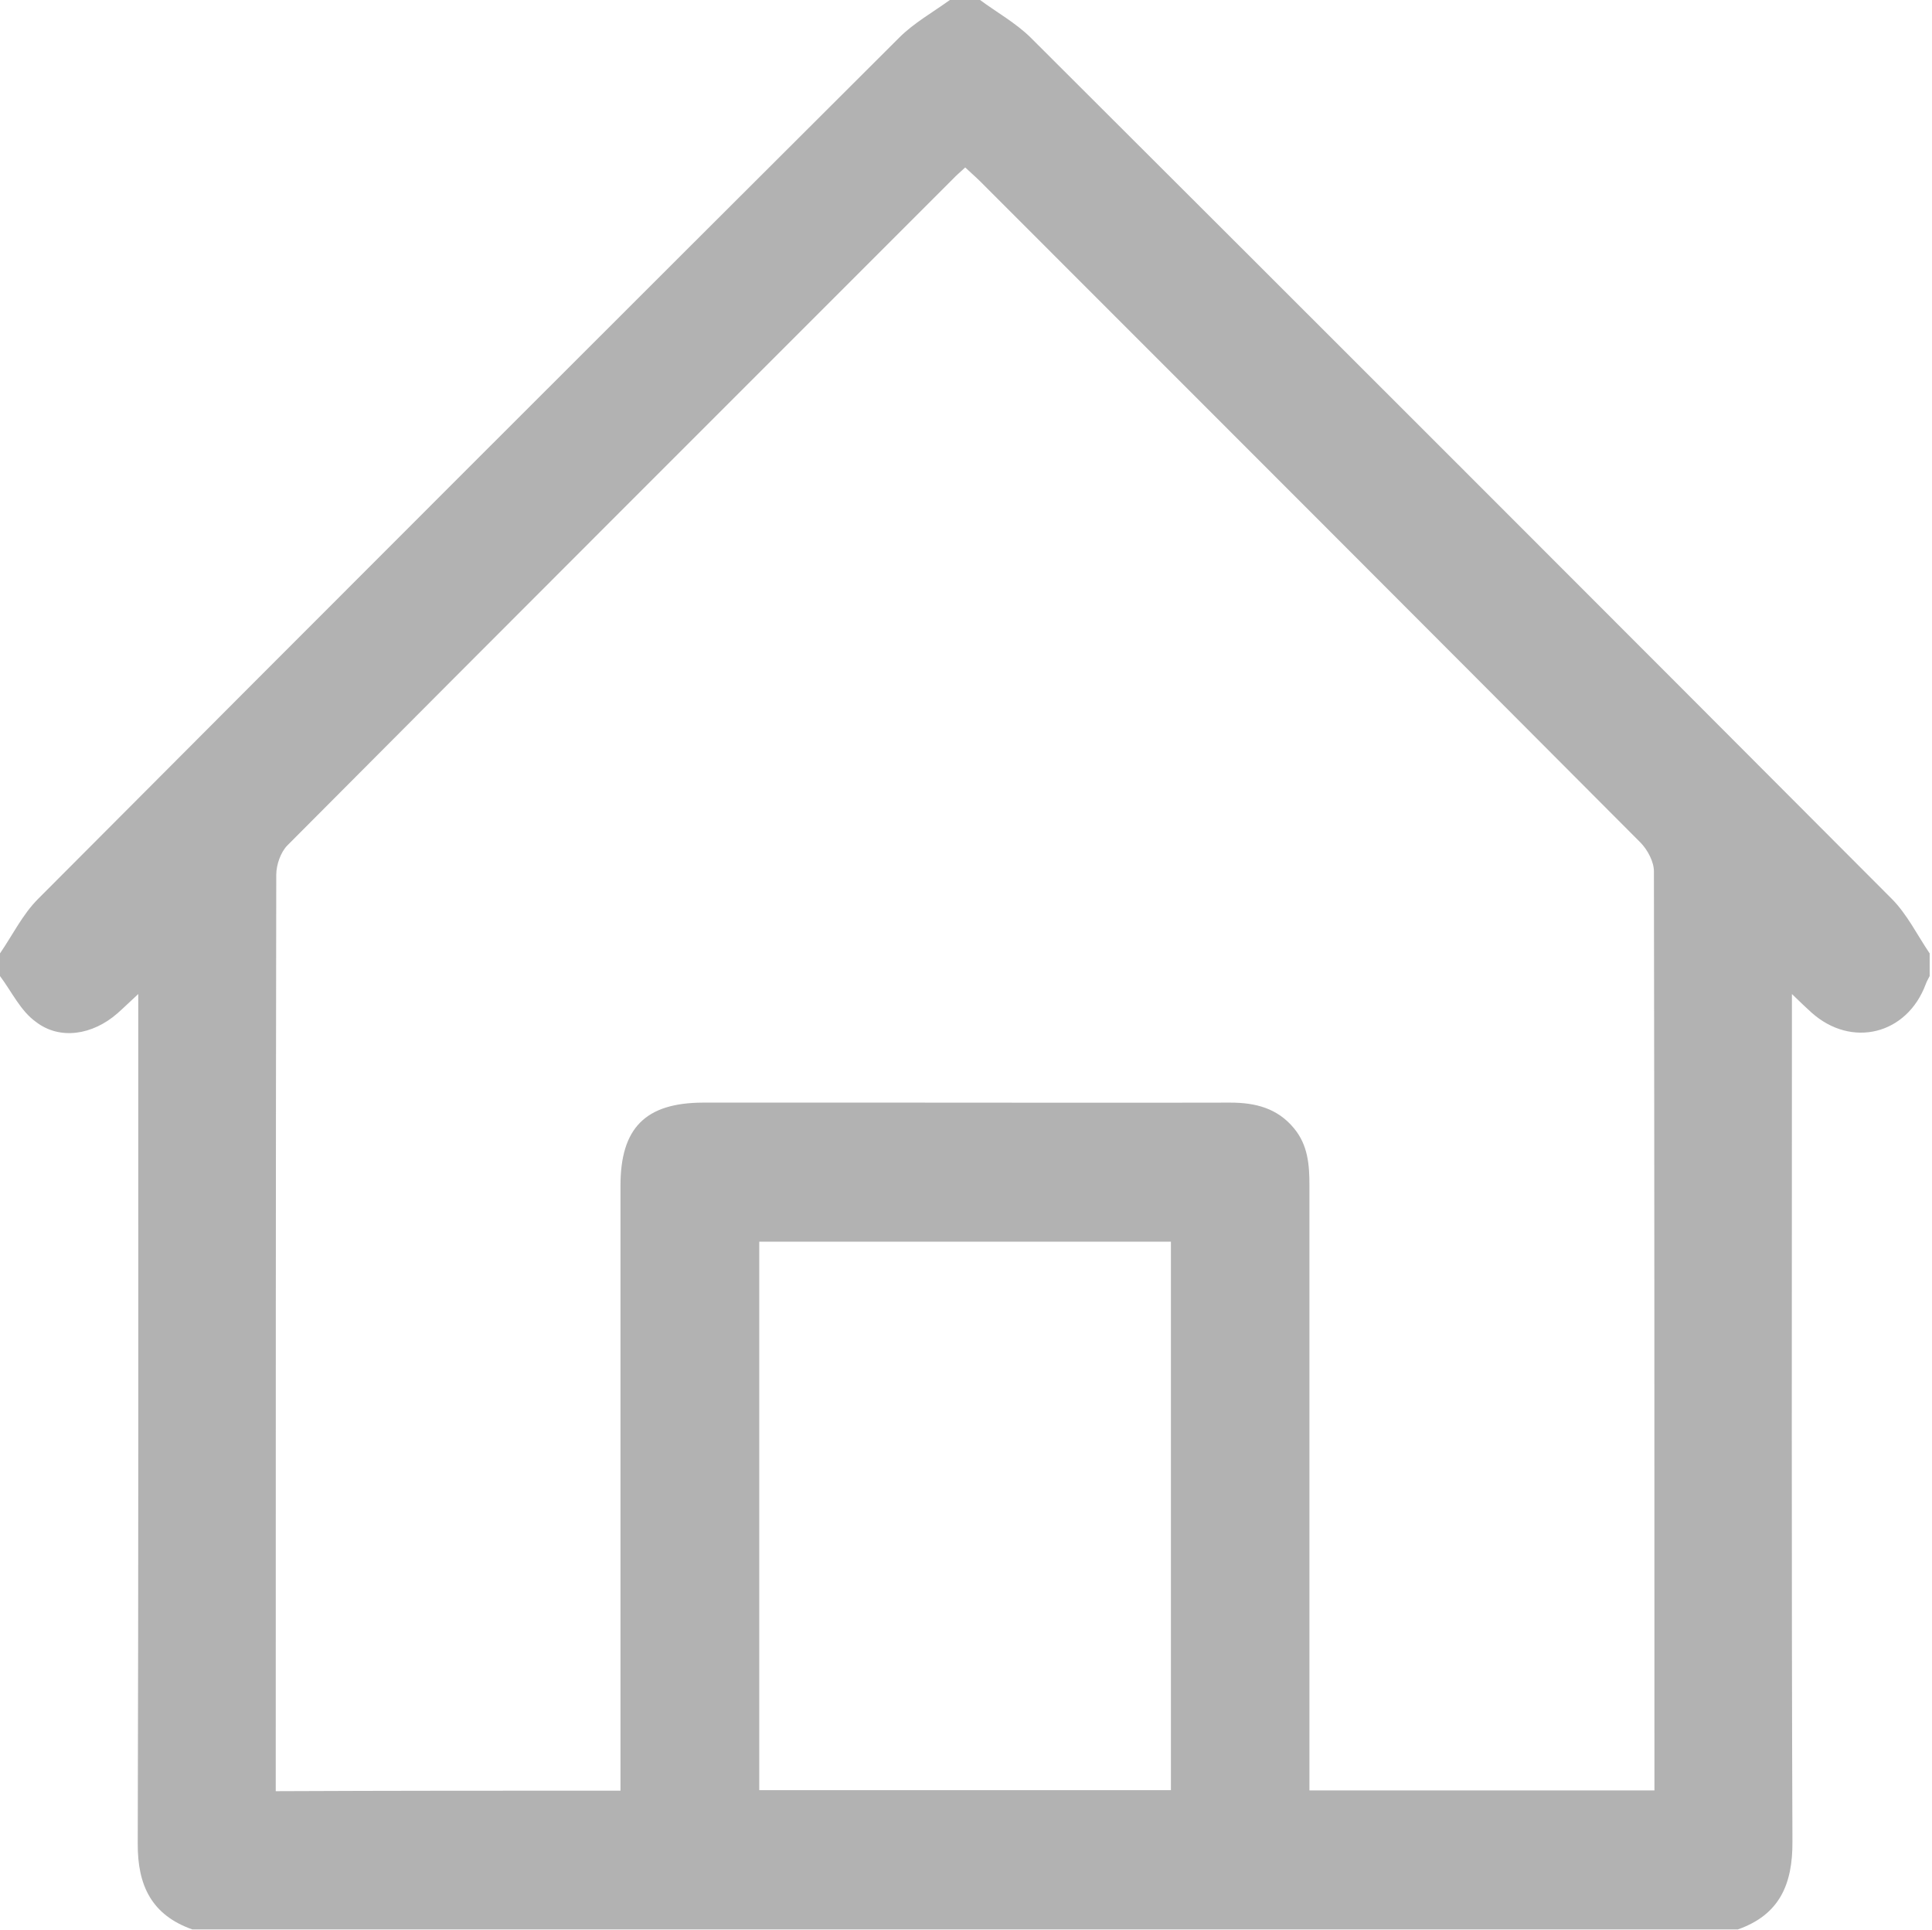
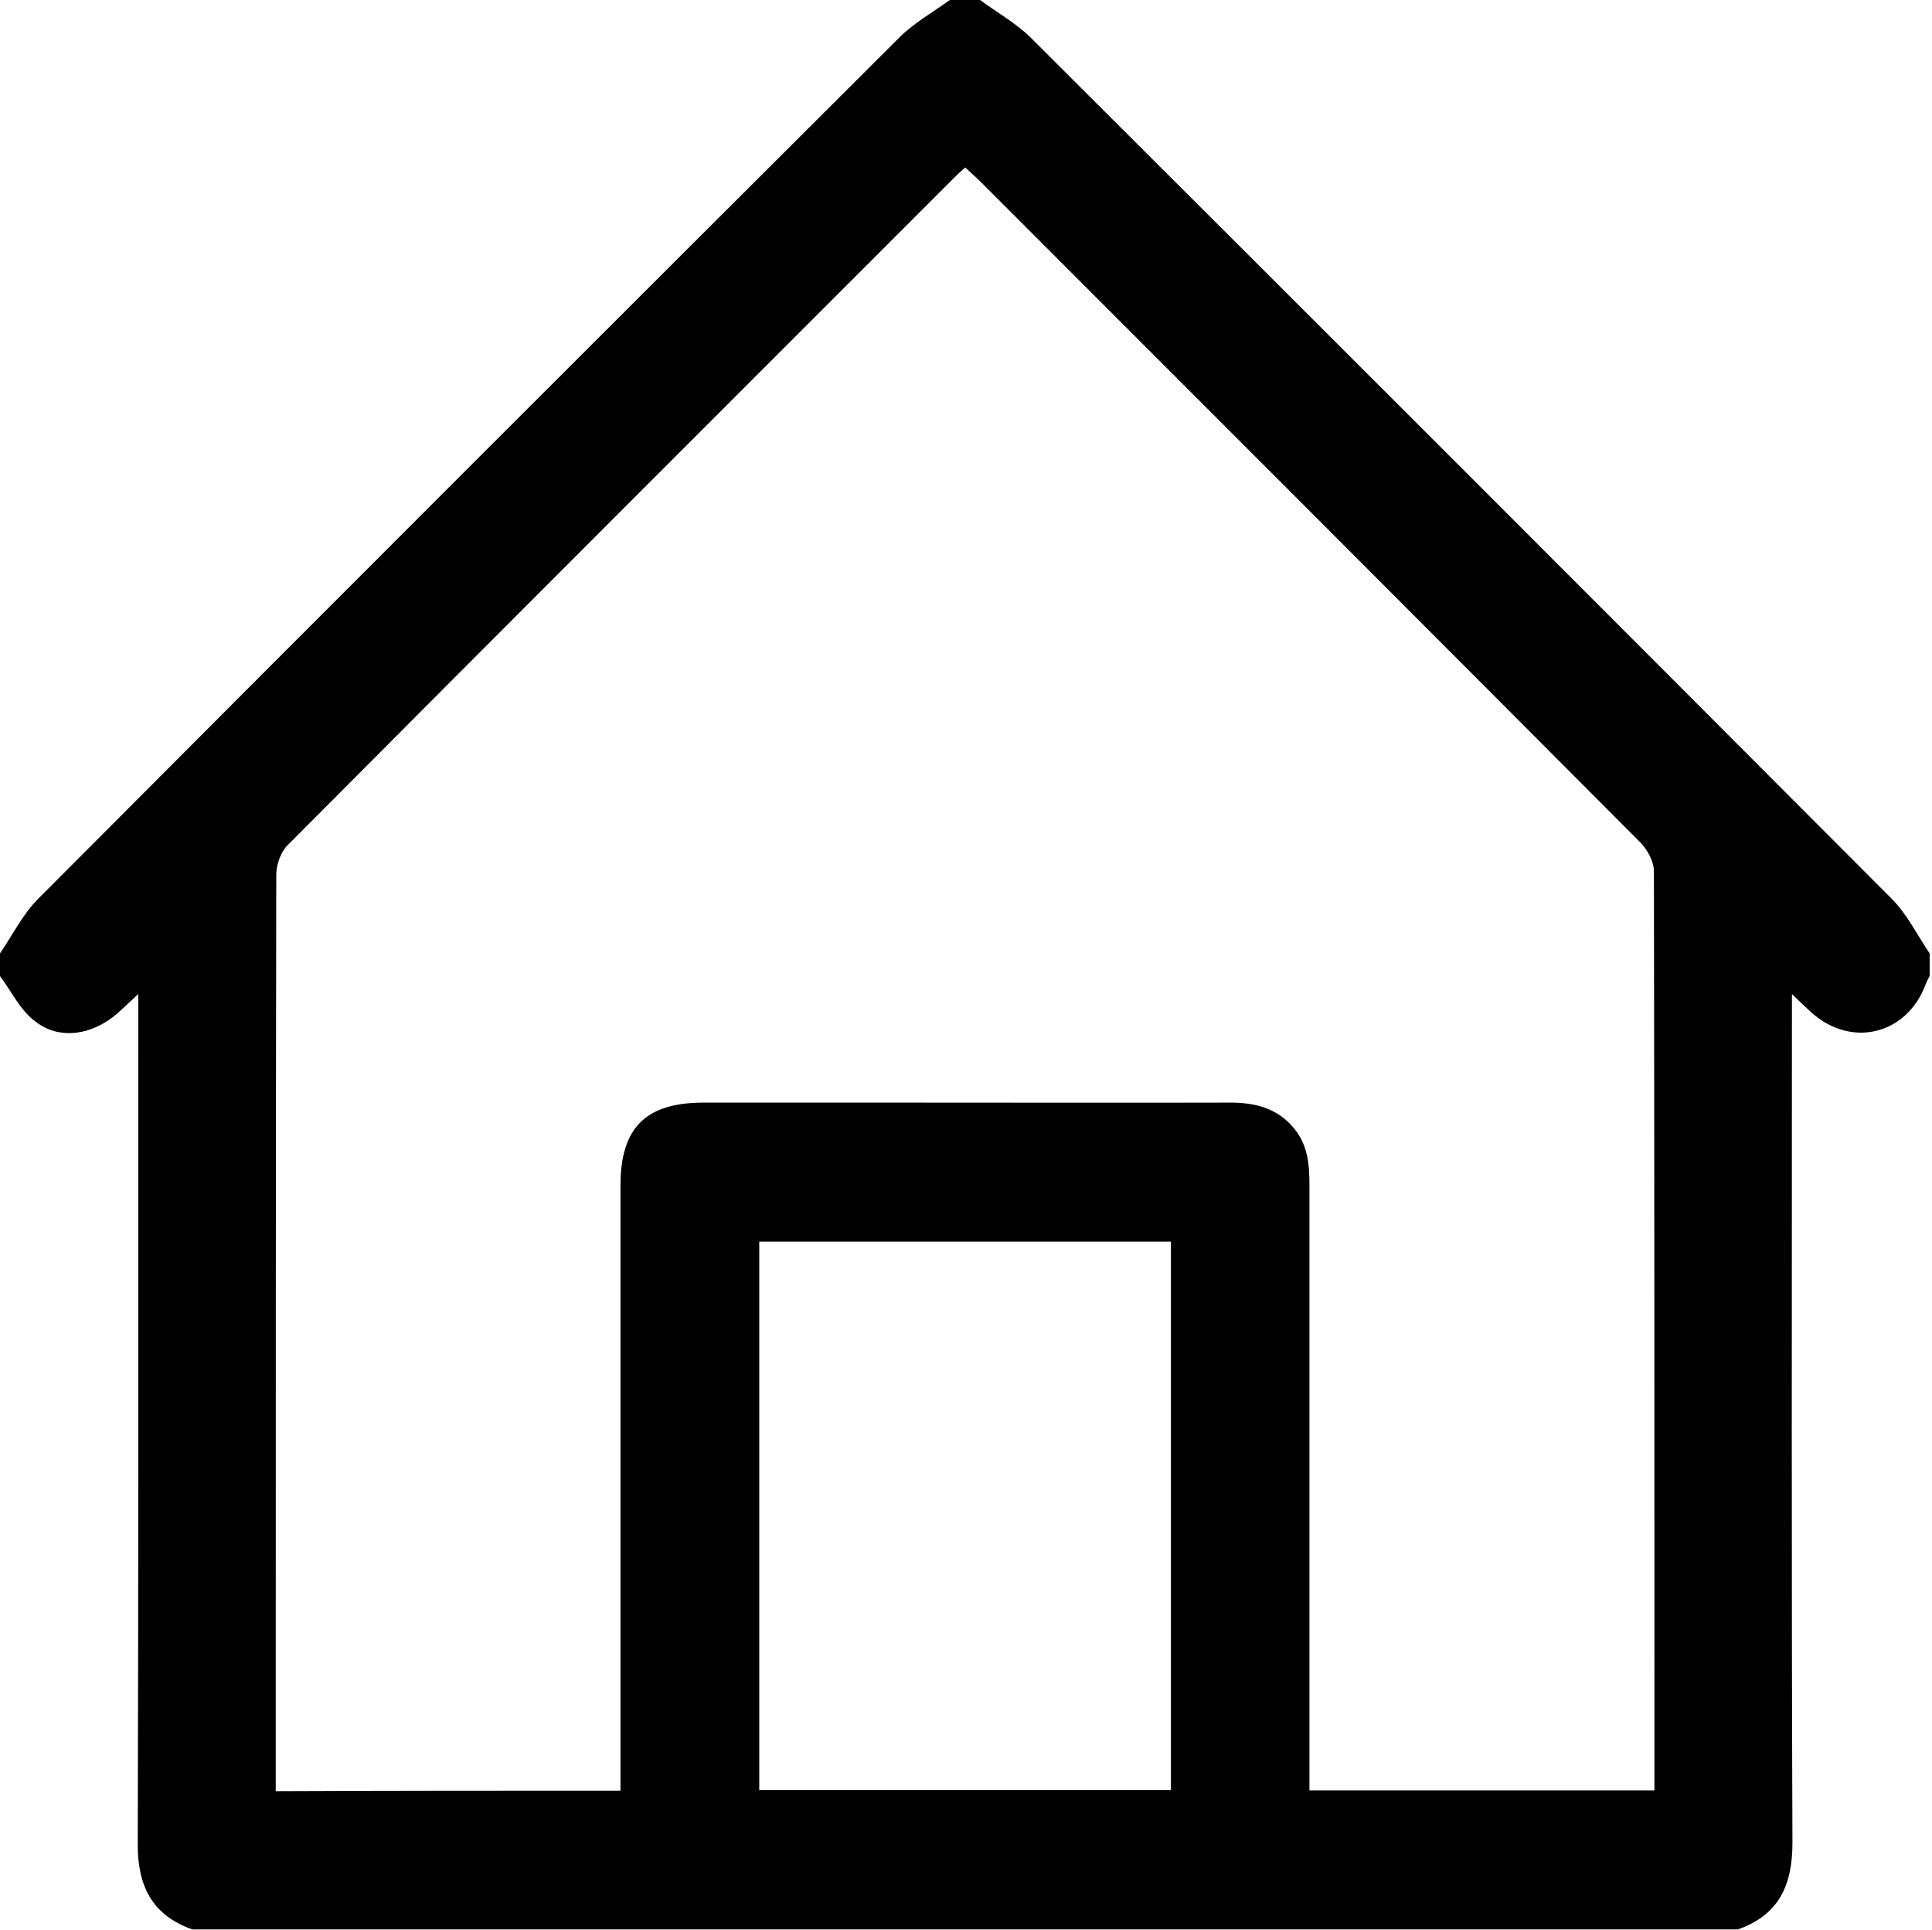
<svg xmlns="http://www.w3.org/2000/svg" width="742" height="741" viewBox="0 0 742 741" fill="none">
-   <path d="M0 374.8C0 371.9 0 369 0 366.1C4.8 359.1 8.7 351.1 14.6 345.2C124.7 234.7 235 124.5 345.4 14.4C351 8.8 358.3 4.7 364.8 0C368.7 0 372.5 0 376.4 0C382.9 4.8 390.1 8.8 395.8 14.4C506.1 124.4 616.4 234.7 726.5 345.1C732.4 351 736.3 359 741.1 366.1C741.1 369 741.1 371.9 741.1 374.8C740.6 375.8 740 376.8 739.6 377.9C732.4 397.3 711.1 402.6 695.7 388.8C693.6 386.9 691.6 385 688.2 381.7C688.2 386.1 688.2 388.9 688.2 391.7C688.2 496.9 688 602.1 688.4 707.2C688.5 723.6 683.4 735.3 667.4 740.9C469.6 740.9 271.8 740.9 73.9 740.9C58.3 735.4 52.8 724.1 52.9 707.9C53.2 602.5 53.1 497.1 53.1 391.6C53.1 388.8 53.1 386.1 53.1 381.7C49.5 385 47.3 387.2 45 389.2C35.6 397.4 23 399.5 13.8 392.4C7.9 388.2 4.5 380.8 0 374.8ZM238.3 687.6C238.3 683.9 238.3 681.1 238.3 678.2C238.3 603.9 238.3 529.6 238.3 455.3C238.3 433.1 247.9 423.5 269.9 423.4C295.7 423.4 321.5 423.4 347.3 423.4C389 423.4 430.7 423.5 472.5 423.4C482.1 423.4 490.6 425.5 497 433.3C502.3 439.7 502.9 447.2 502.9 455.1C502.9 529.4 502.9 603.7 502.9 678C502.9 681.1 502.9 684.2 502.9 687.5C547.5 687.5 591.2 687.5 635.4 687.5C635.4 685 635.4 683.1 635.4 681.2C635.4 565.7 635.4 450.1 635.2 334.6C635.2 330.9 632.8 326.4 630.1 323.6C545.7 238.9 461.1 154.3 376.5 69.7C374.7 67.9 372.7 66.2 370.7 64.3C368.9 66 367.4 67.2 366.1 68.6C280.8 153.9 195.5 239.1 110.4 324.6C107.8 327.2 106.1 332.1 106.1 335.9C105.9 450.5 105.9 565 105.9 679.6C105.9 682.2 105.9 684.8 105.9 687.8C150.1 687.6 193.6 687.6 238.3 687.6ZM449.7 476.8C396.6 476.8 344 476.8 291.6 476.8C291.6 547.4 291.6 617.4 291.6 687.4C344.6 687.4 397 687.4 449.7 687.4C449.7 617.1 449.7 547.3 449.7 476.8Z" fill="#B2B2B2" />
+   <path d="M0 374.8C0 371.9 0 369 0 366.1C4.8 359.1 8.7 351.1 14.6 345.2C124.7 234.7 235 124.5 345.4 14.4C351 8.8 358.3 4.7 364.8 0C368.7 0 372.5 0 376.4 0C382.9 4.8 390.1 8.8 395.8 14.4C506.1 124.4 616.4 234.7 726.5 345.1C732.4 351 736.3 359 741.1 366.1C741.1 369 741.1 371.9 741.1 374.8C740.6 375.8 740 376.8 739.6 377.9C732.4 397.3 711.1 402.6 695.7 388.8C693.6 386.9 691.6 385 688.2 381.7C688.2 386.1 688.2 388.9 688.2 391.7C688.2 496.9 688 602.1 688.4 707.2C688.5 723.6 683.4 735.3 667.4 740.9C469.6 740.9 271.8 740.9 73.9 740.9C58.3 735.4 52.8 724.1 52.9 707.9C53.2 602.5 53.1 497.1 53.1 391.6C53.1 388.8 53.1 386.1 53.1 381.7C49.5 385 47.3 387.2 45 389.2C35.6 397.4 23 399.5 13.8 392.4C7.9 388.2 4.5 380.8 0 374.8ZM238.3 687.6C238.3 683.9 238.3 681.1 238.3 678.2C238.3 603.9 238.3 529.6 238.3 455.3C238.3 433.1 247.9 423.5 269.9 423.4C295.7 423.4 321.5 423.4 347.3 423.4C389 423.4 430.7 423.5 472.5 423.4C482.1 423.4 490.6 425.5 497 433.3C502.3 439.7 502.9 447.2 502.9 455.1C502.9 529.4 502.9 603.7 502.9 678C502.9 681.1 502.9 684.2 502.9 687.5C547.5 687.5 591.2 687.5 635.4 687.5C635.4 685 635.4 683.1 635.4 681.2C635.4 565.7 635.4 450.1 635.2 334.6C635.2 330.9 632.8 326.4 630.1 323.6C545.7 238.9 461.1 154.3 376.5 69.7C374.7 67.9 372.7 66.2 370.7 64.3C368.9 66 367.4 67.2 366.1 68.6C280.8 153.9 195.5 239.1 110.4 324.6C107.8 327.2 106.1 332.1 106.1 335.9C105.9 450.5 105.9 565 105.9 679.6C105.9 682.2 105.9 684.8 105.9 687.8C150.1 687.6 193.6 687.6 238.3 687.6ZM449.7 476.8C396.6 476.8 344 476.8 291.6 476.8C291.6 547.4 291.6 617.4 291.6 687.4C344.6 687.4 397 687.4 449.7 687.4C449.7 617.1 449.7 547.3 449.7 476.8Z" fill="#000000" />
</svg>
